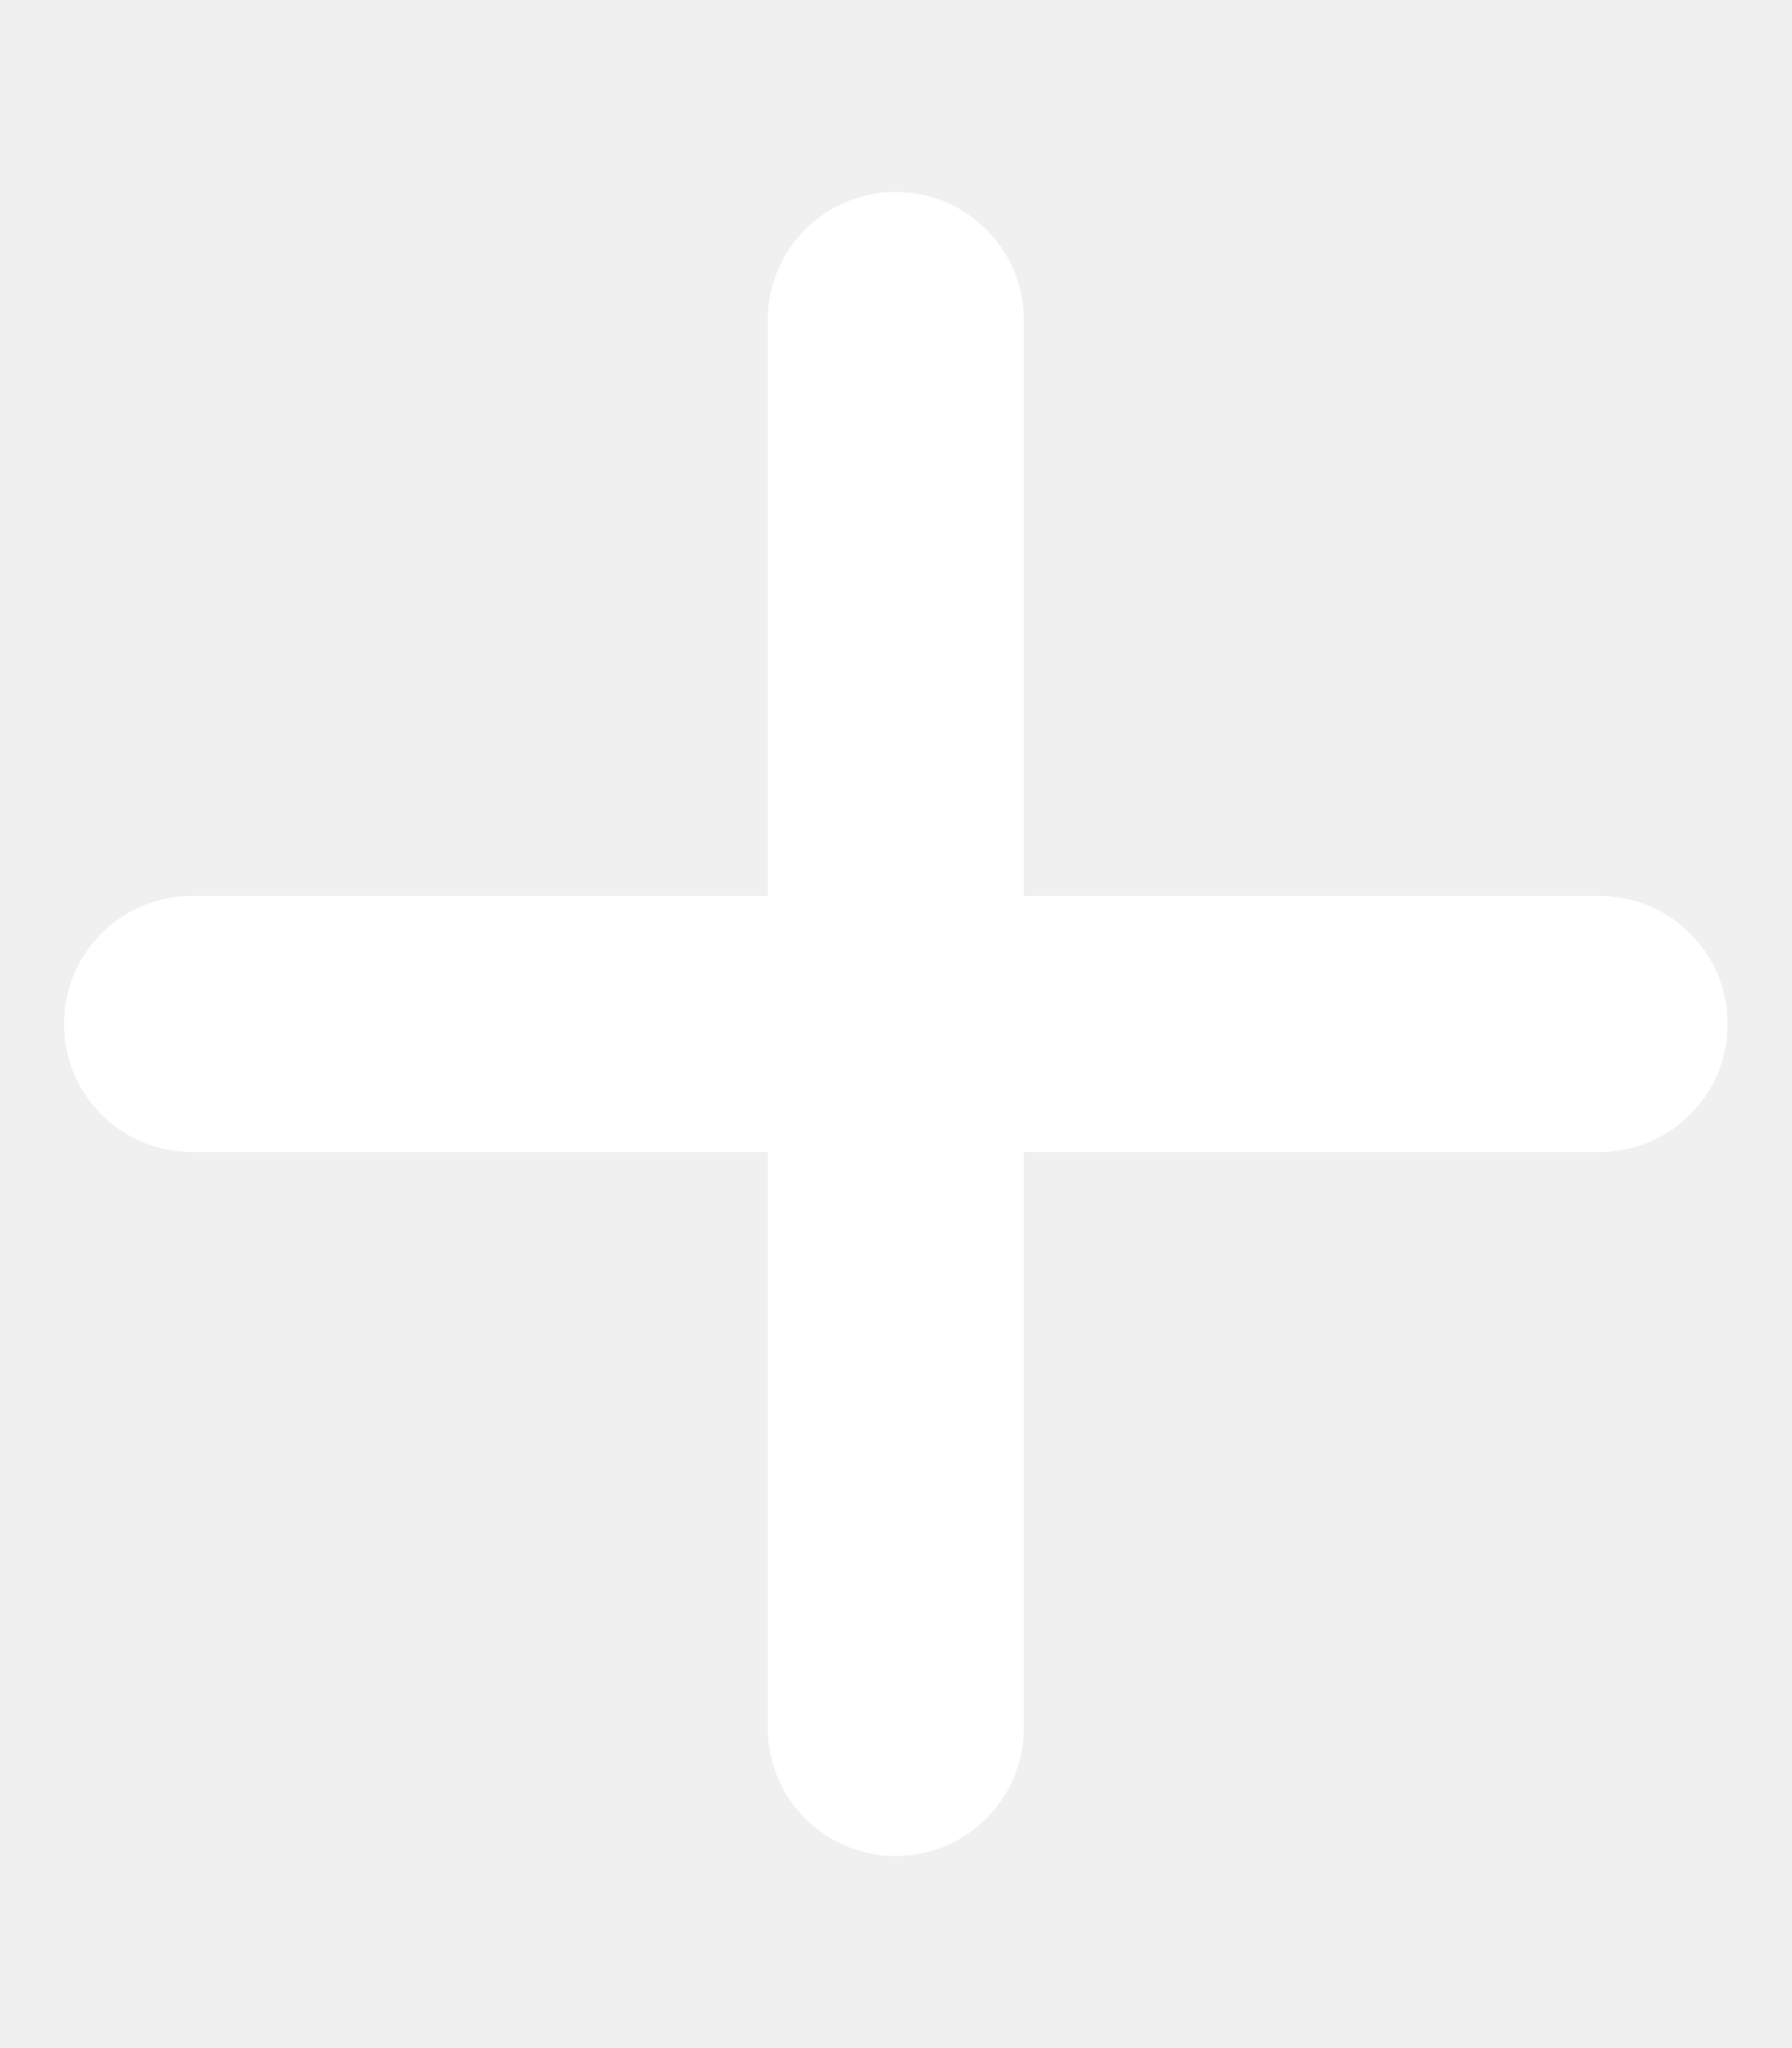
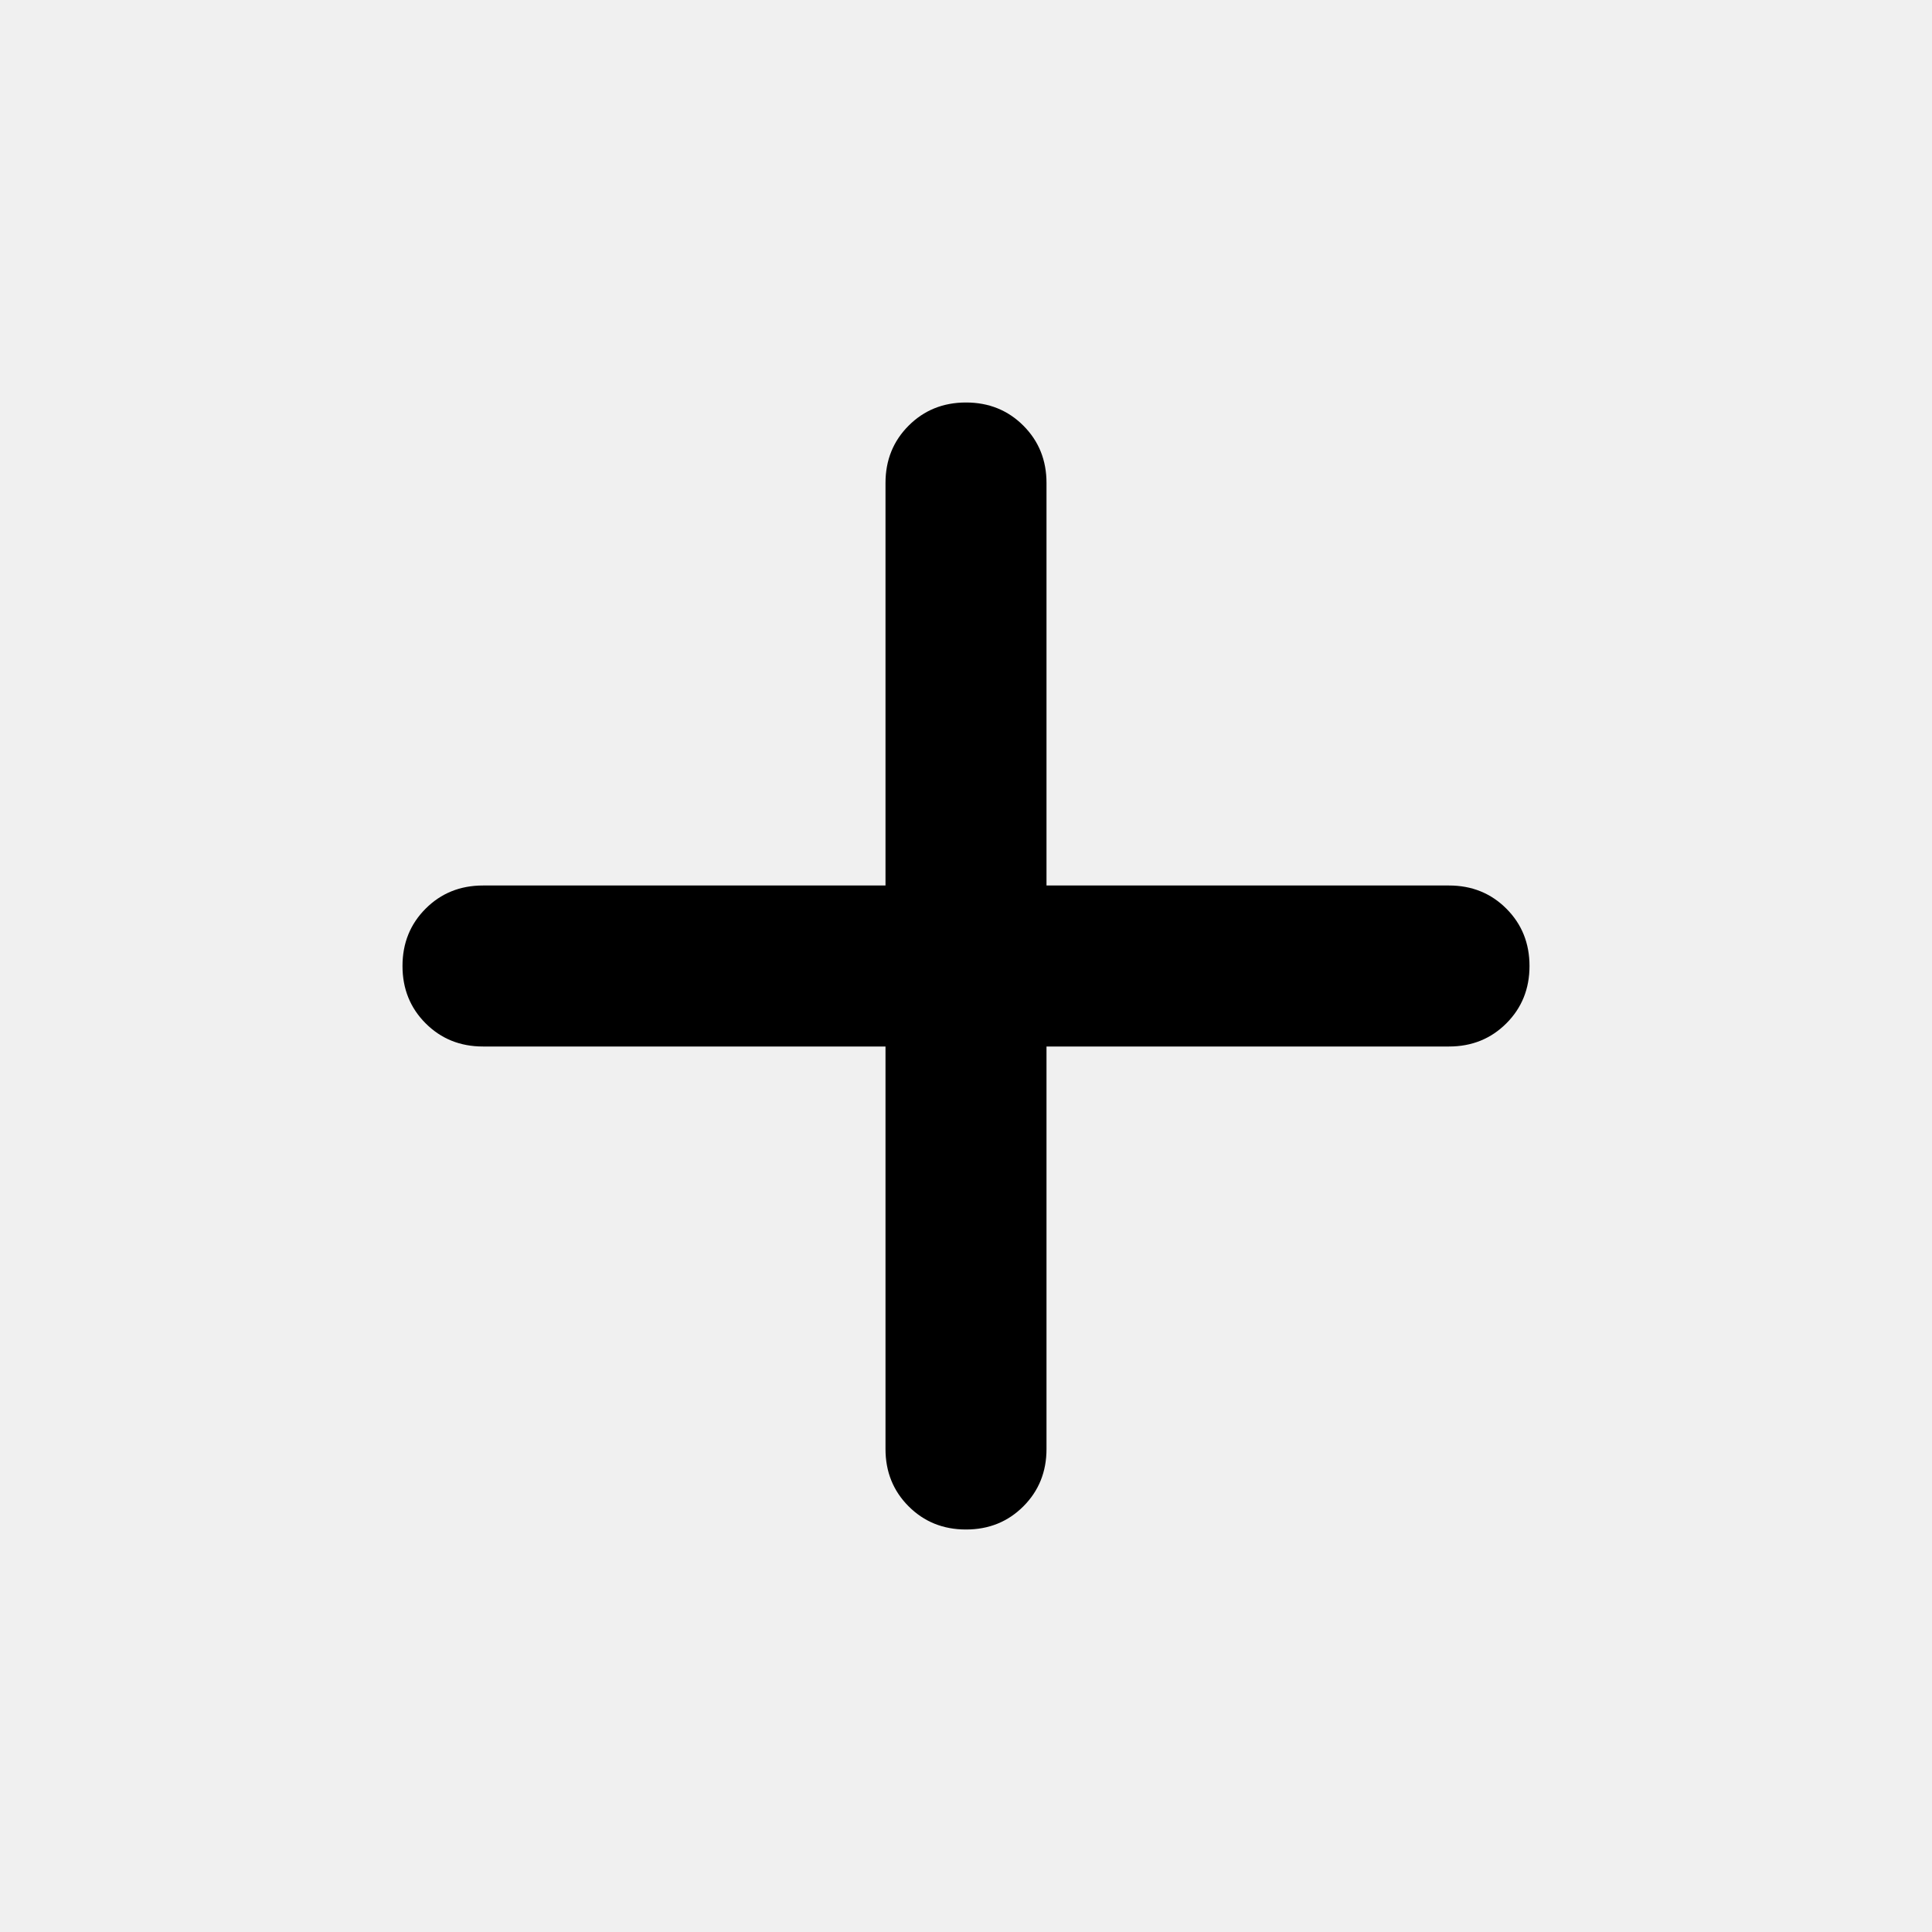
- <svg xmlns="http://www.w3.org/2000/svg" height="1em" viewBox="0 0 448 512">
-   <style>svg{fill:#ffffff}</style>
-   <path d="M256 80c0-17.7-14.3-32-32-32s-32 14.3-32 32V224H48c-17.7 0-32 14.3-32 32s14.3 32 32 32H192V432c0 17.7 14.3 32 32 32s32-14.3 32-32V288H400c17.7 0 32-14.3 32-32s-14.3-32-32-32H256V80z" />
+ <svg xmlns="http://www.w3.org/2000/svg" height="24" viewBox="0 -960 960 960" width="24">
+   <path d="M440-440H240q-17 0-28.5-11.5T200-480q0-17 11.5-28.5T240-520h200v-200q0-17 11.5-28.5T480-760q17 0 28.5 11.5T520-720v200h200q17 0 28.5 11.5T760-480q0 17-11.5 28.5T720-440H520v200q0 17-11.5 28.5T480-200q-17 0-28.5-11.5T440-240v-200Z" />
</svg>
